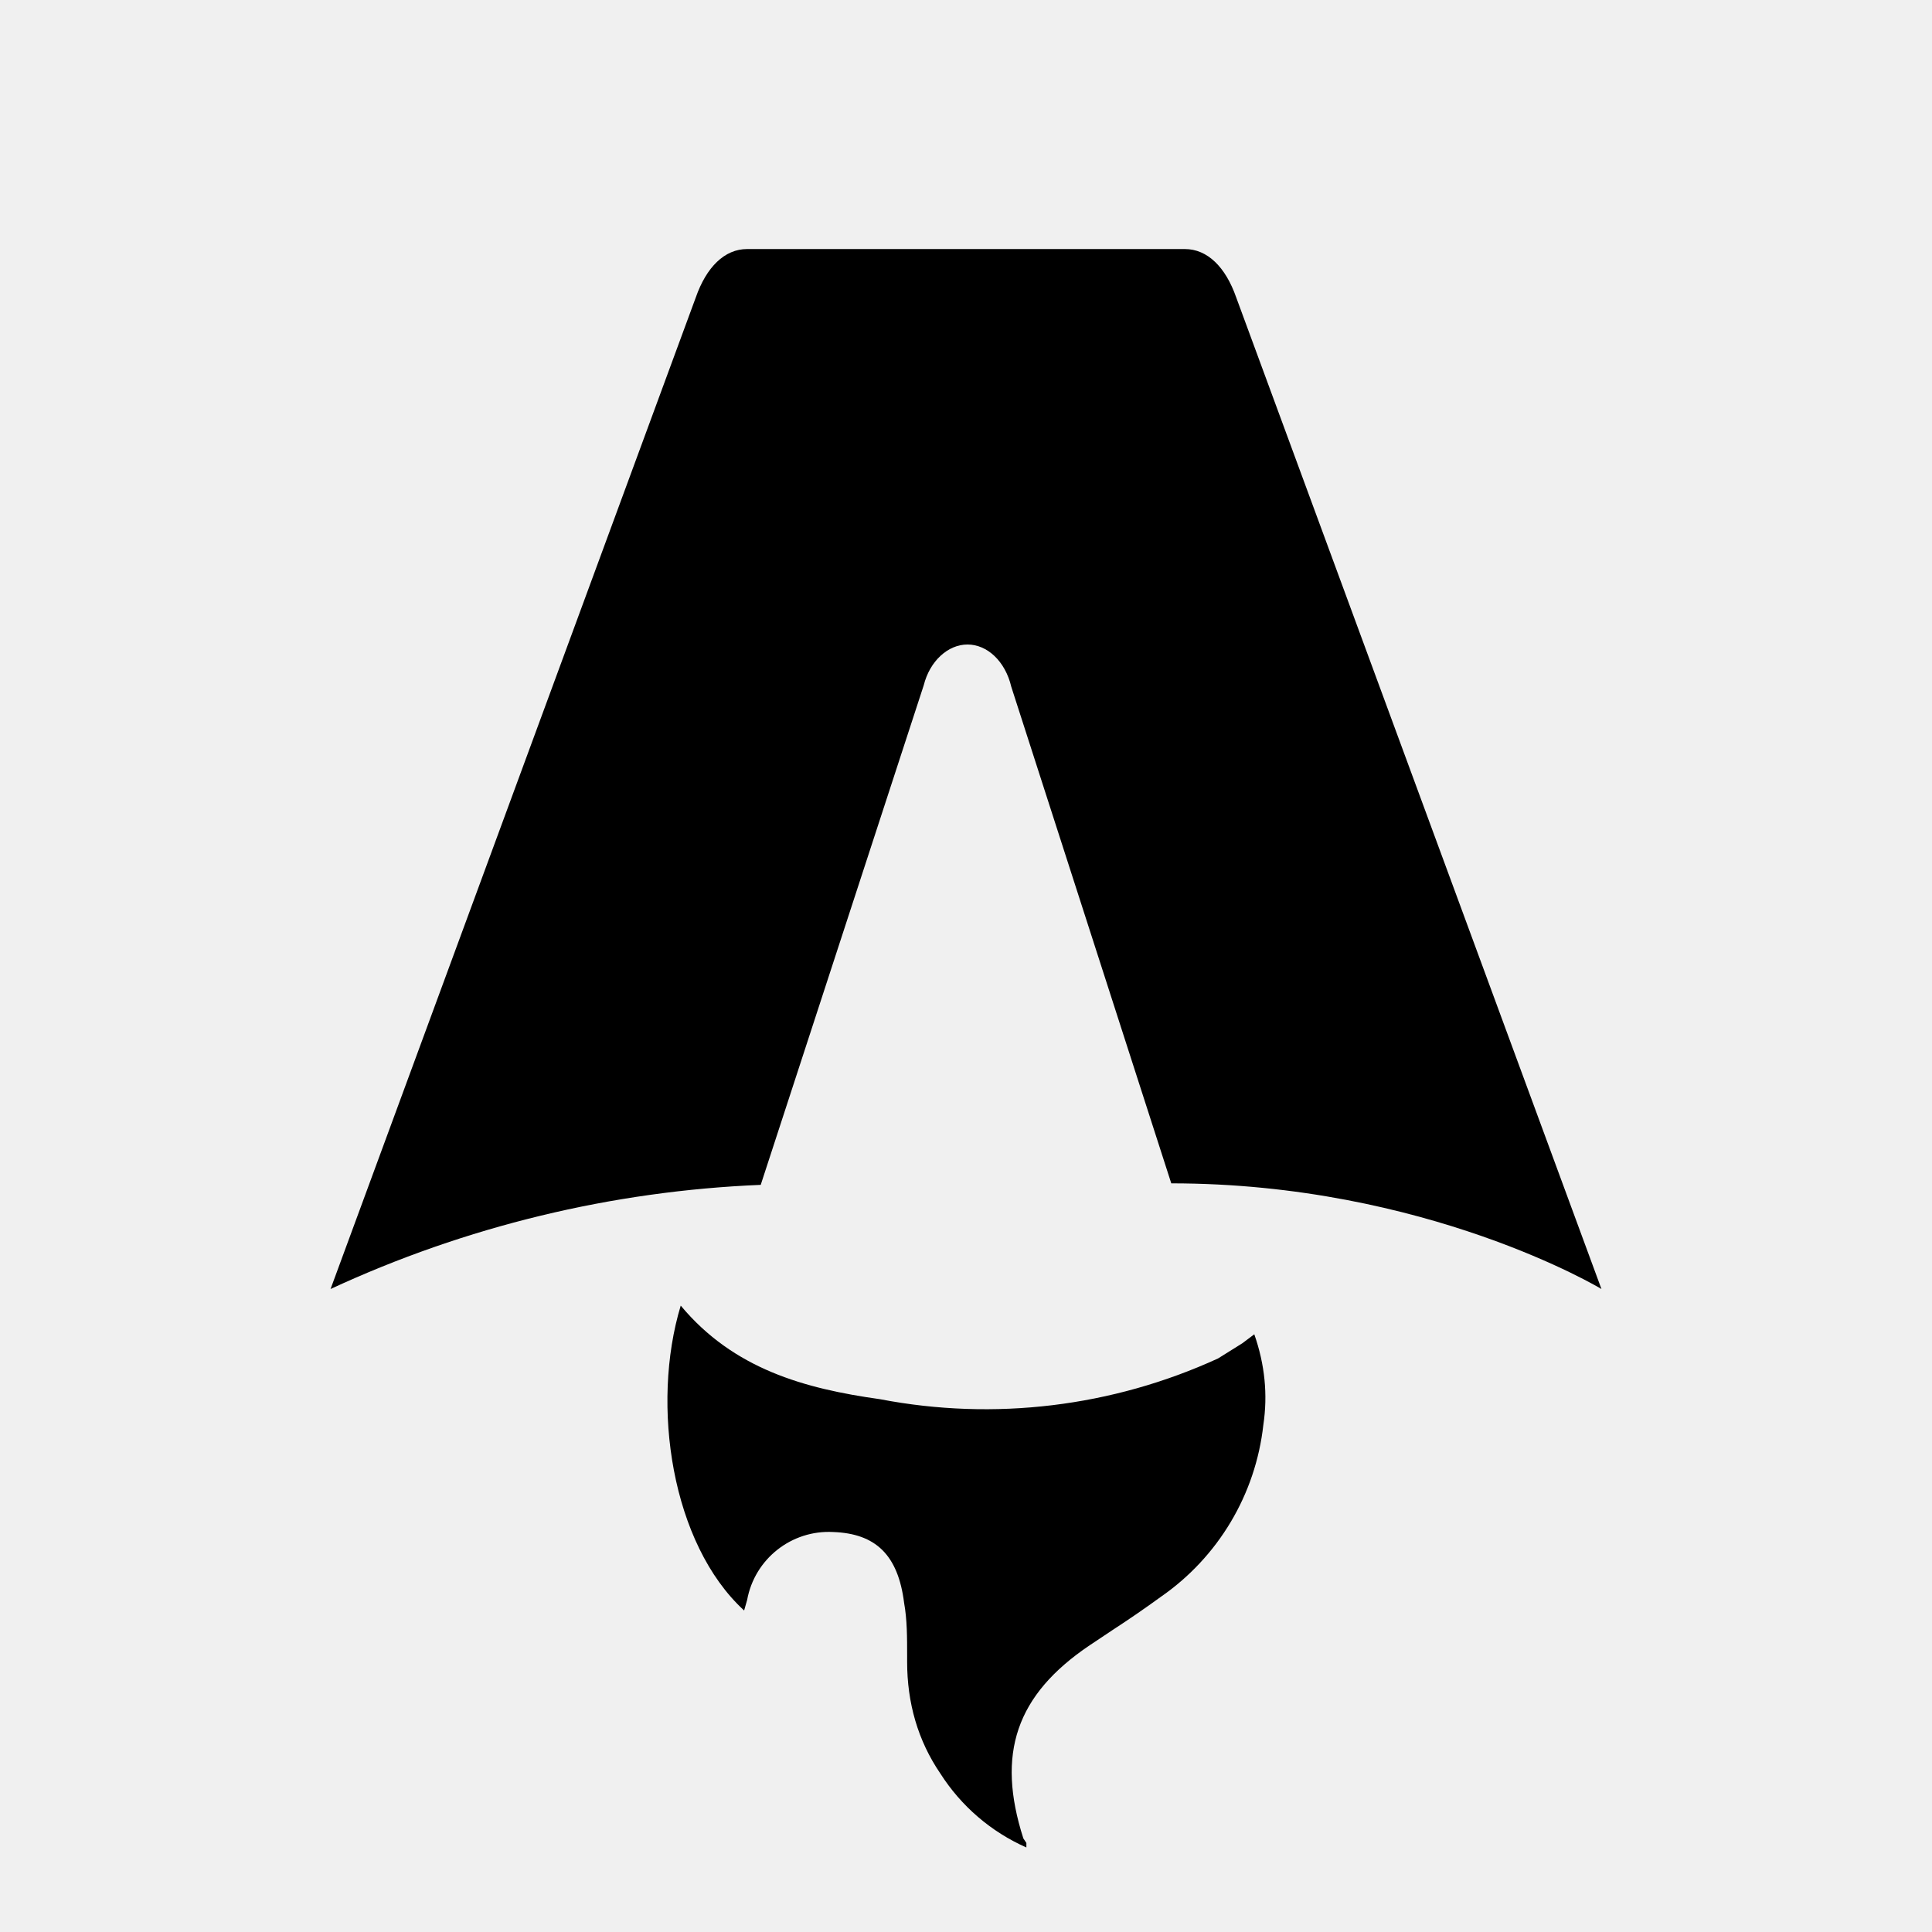
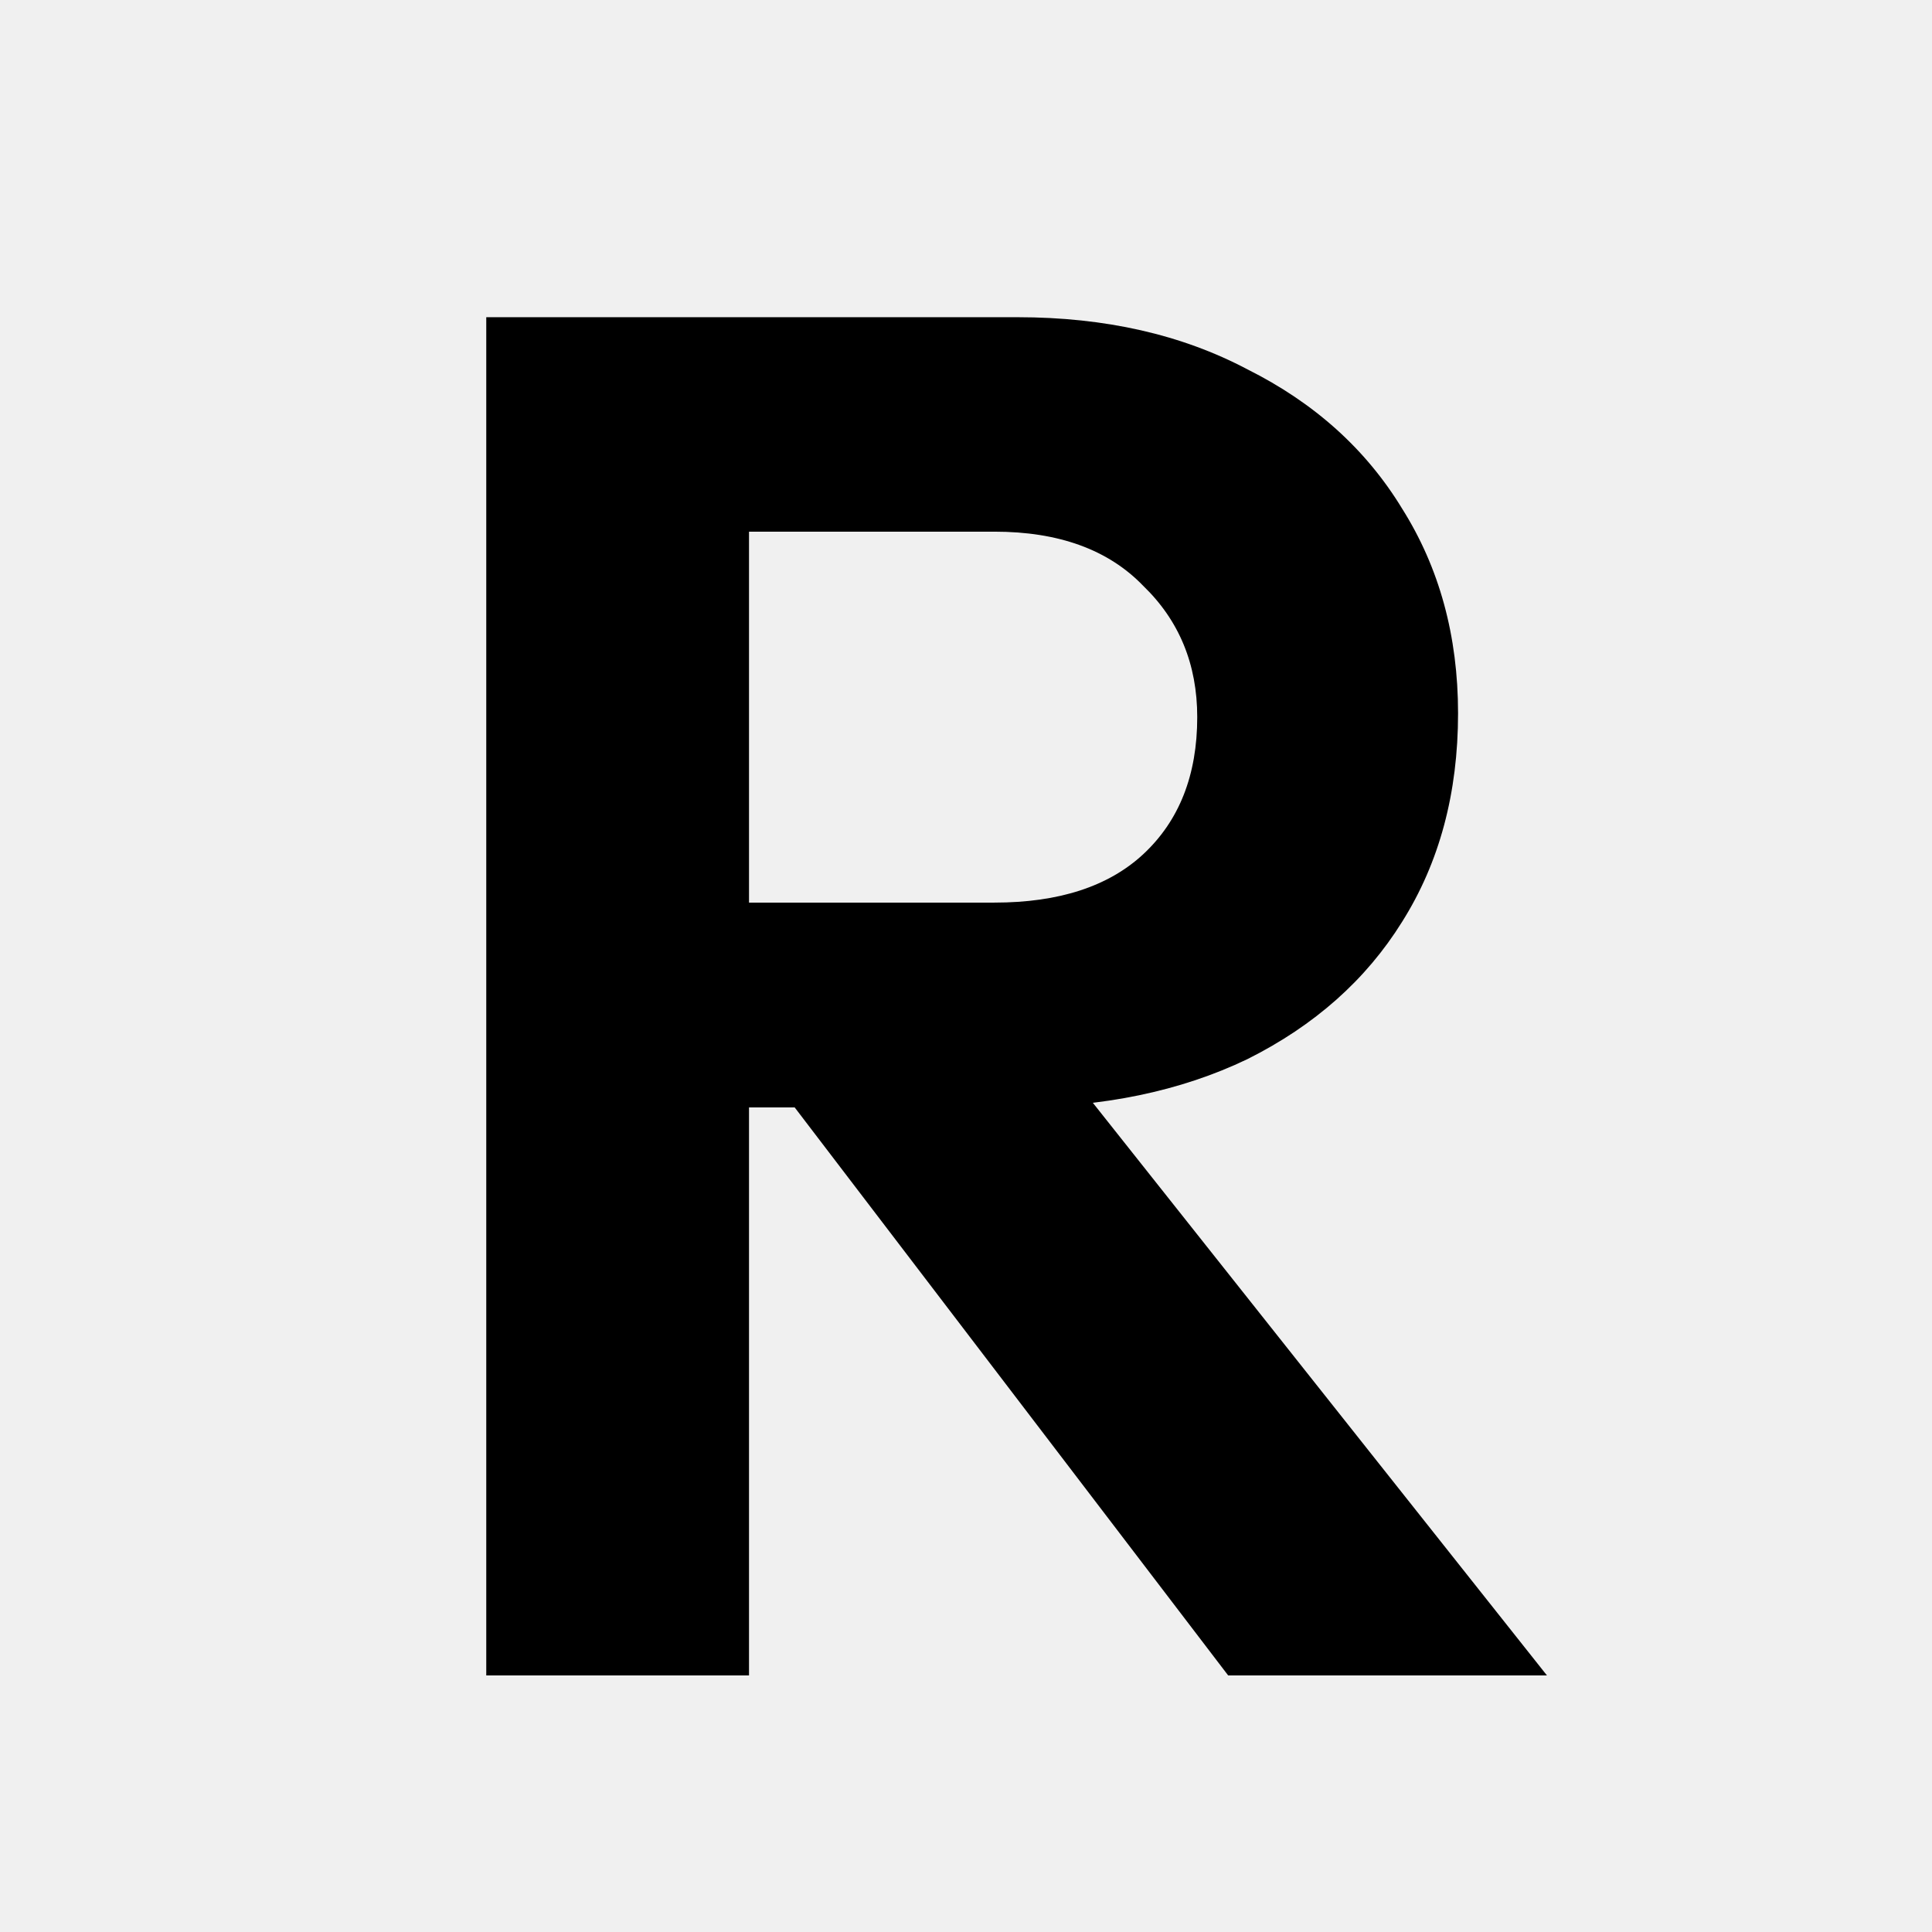
<svg xmlns="http://www.w3.org/2000/svg" fill="none" viewBox="0 0 128 128">
-   <path d="M50.4 78.5a75.1 75.1 0 0 0-28.5 6.9l24.2-65.7c.7-2 1.9-3.2 3.4-3.2h29c1.5 0 2.7 1.2 3.4 3.2l24.2 65.7s-11.6-7-28.5-7L67 45.5c-.4-1.7-1.6-2.8-2.9-2.8-1.3 0-2.5 1.1-2.9 2.7L50.4 78.5Zm-1.1 28.2Zm-4.2-20.2c-2 6.6-.6 15.8 4.2 20.2a17.5 17.5 0 0 1 .2-.7 5.5 5.5 0 0 1 5.7-4.5c2.8.1 4.3 1.5 4.7 4.7.2 1.1.2 2.3.2 3.5v.4c0 2.7.7 5.2 2.2 7.4a13 13 0 0 0 5.7 4.9v-.3l-.2-.3c-1.8-5.6-.5-9.5 4.4-12.8l1.5-1a73 73 0 0 0 3.2-2.2 16 16 0 0 0 6.8-11.4c.3-2 .1-4-.6-6l-.8.6-1.6 1a37 37 0 0 1-22.4 2.7c-5-.7-9.7-2-13.2-6.2Z" />
+   <path d="M45.016 73.368V59.8H65.88C70.147 59.8 73.432 58.733 75.736 56.6C78.125 54.381 79.32 51.352 79.32 47.512C79.32 44.013 78.125 41.112 75.736 38.808C73.432 36.419 70.147 35.224 65.88 35.224H45.016V21.016H67.416C73.219 21.016 78.296 22.168 82.648 24.472C87.085 26.691 90.499 29.763 92.888 33.688C95.363 37.613 96.6 42.136 96.6 47.256C96.6 52.547 95.363 57.155 92.888 61.08C90.499 64.92 87.085 67.949 82.648 70.168C78.211 72.301 73.048 73.368 67.16 73.368H45.016ZM32.216 111V21.016H49.624V111H32.216ZM81.368 111L51.672 72.088L67.672 67.096L102.488 111H81.368Z" />
  <style>
        path { fill: #000; }
        @media (prefers-color-scheme: dark) {
            path { fill: #FFF; }
        }
    </style>
</svg>
